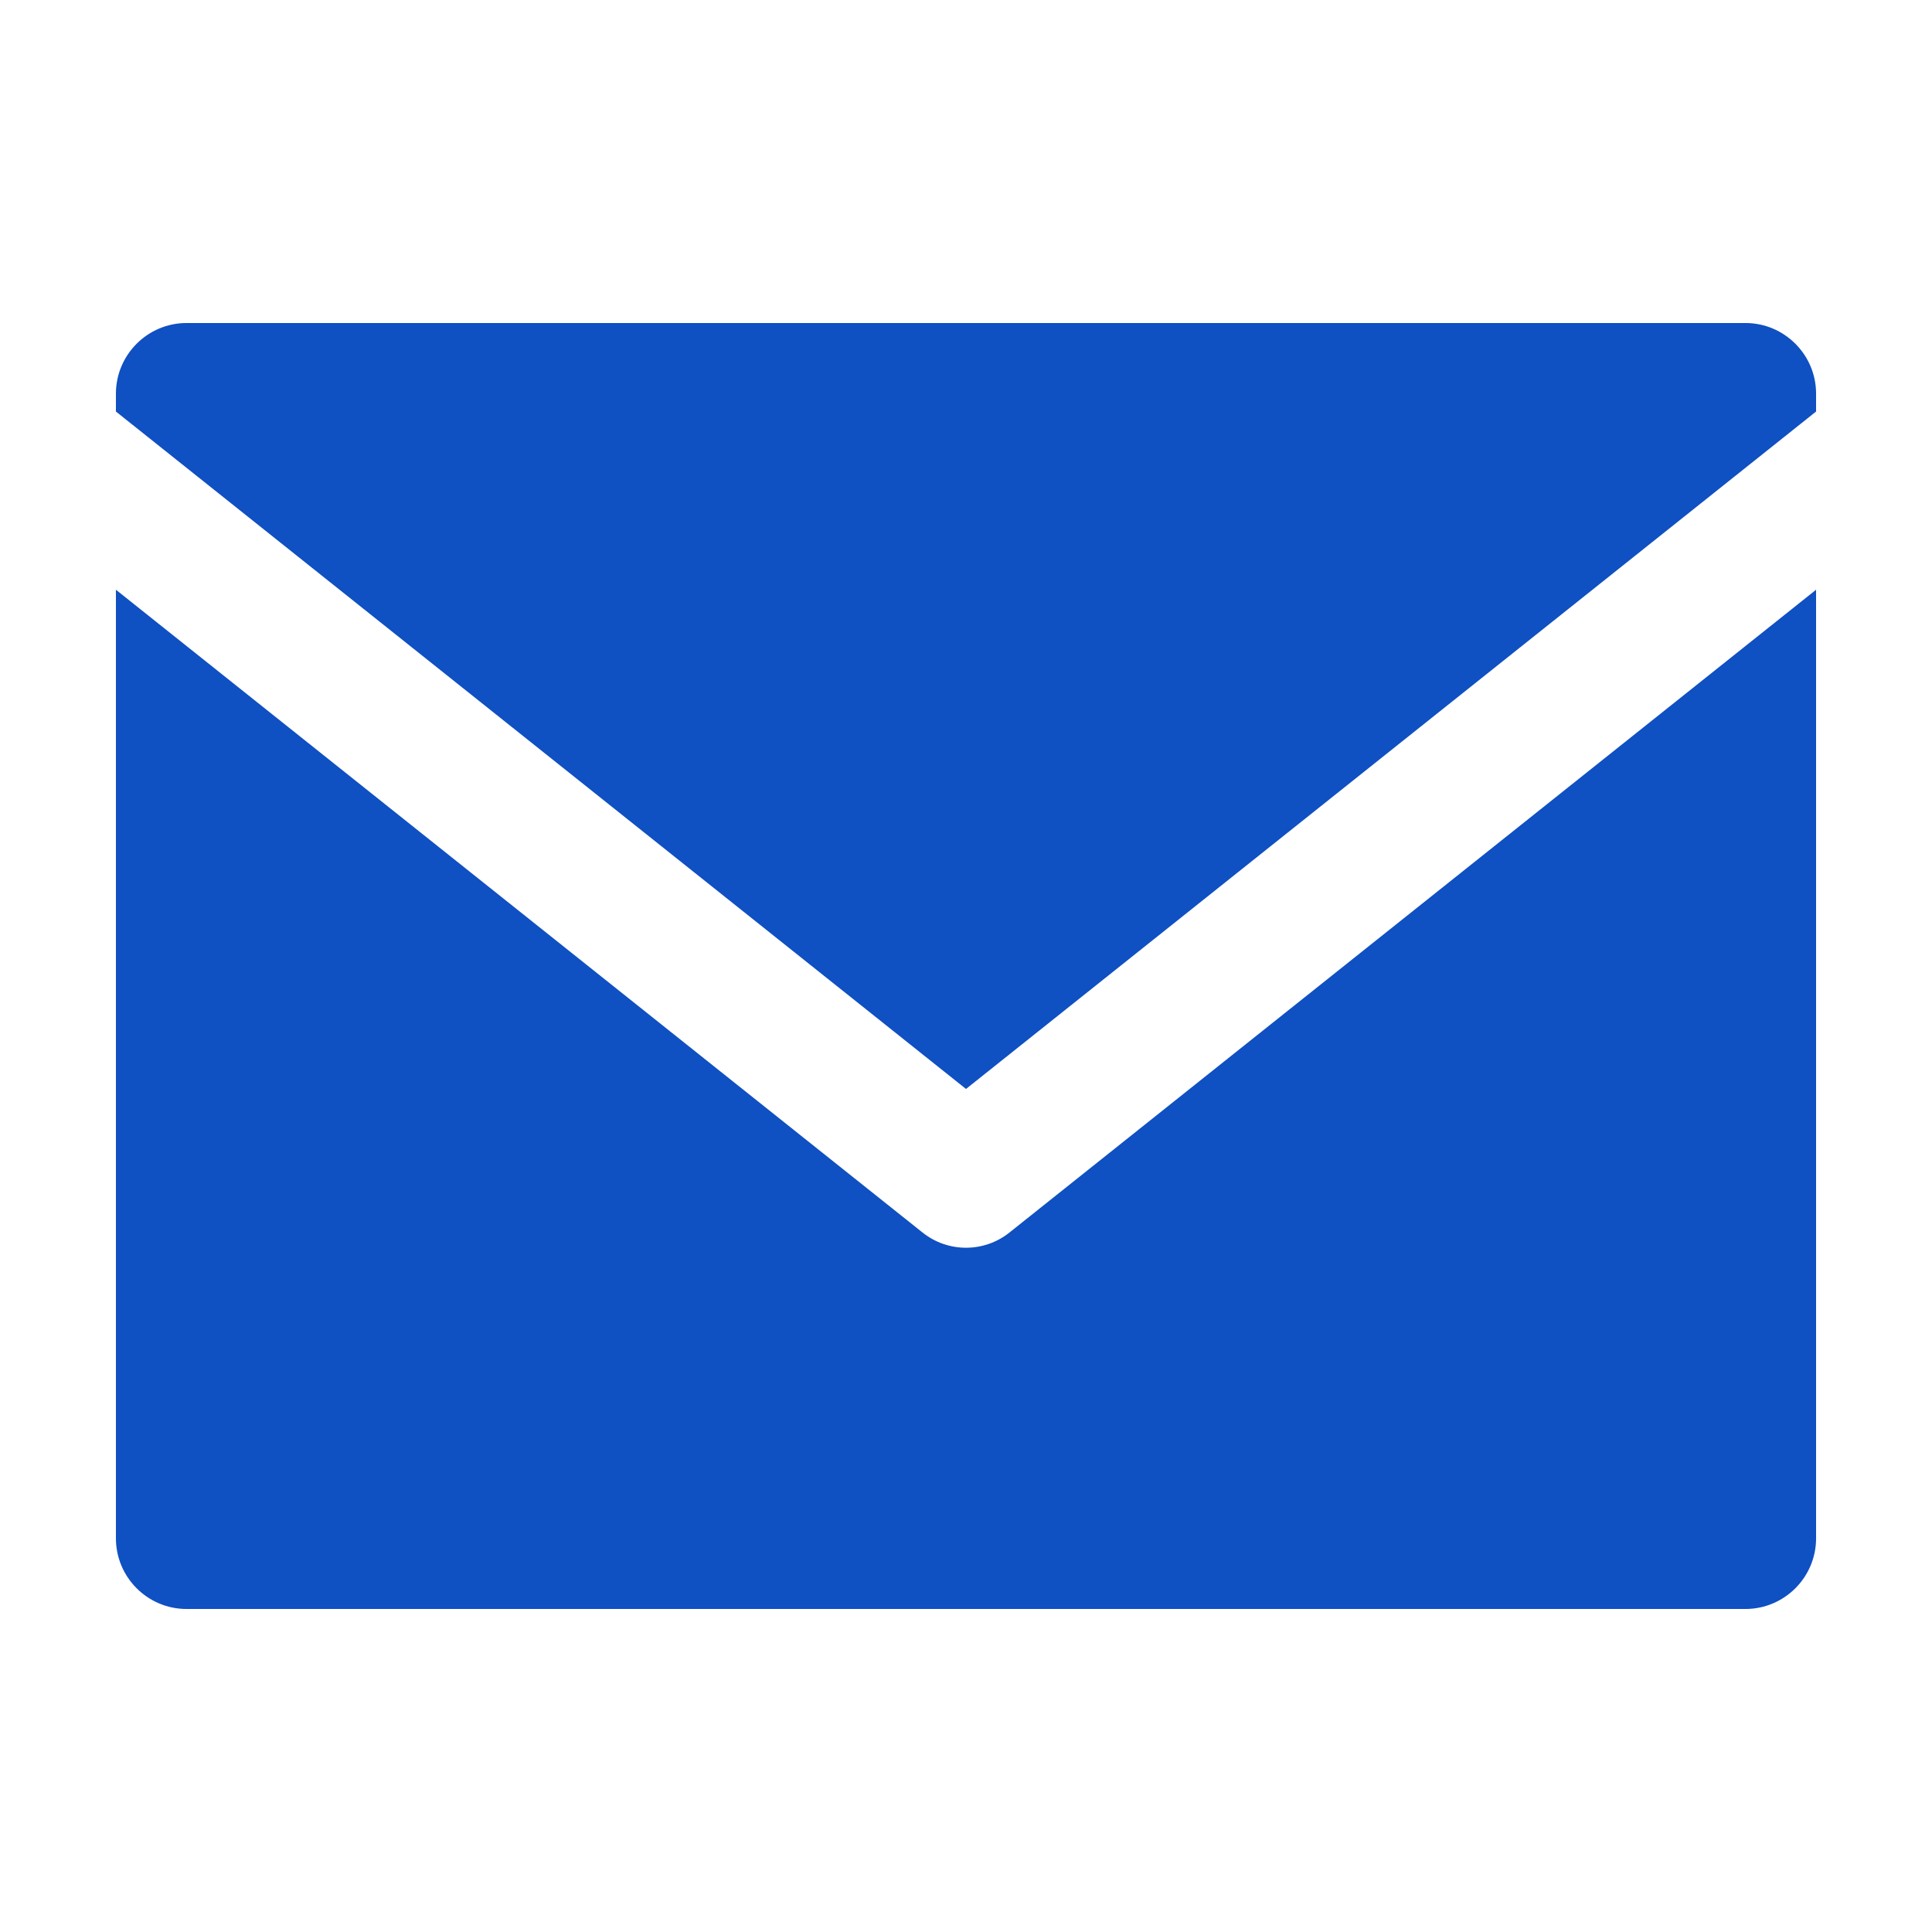
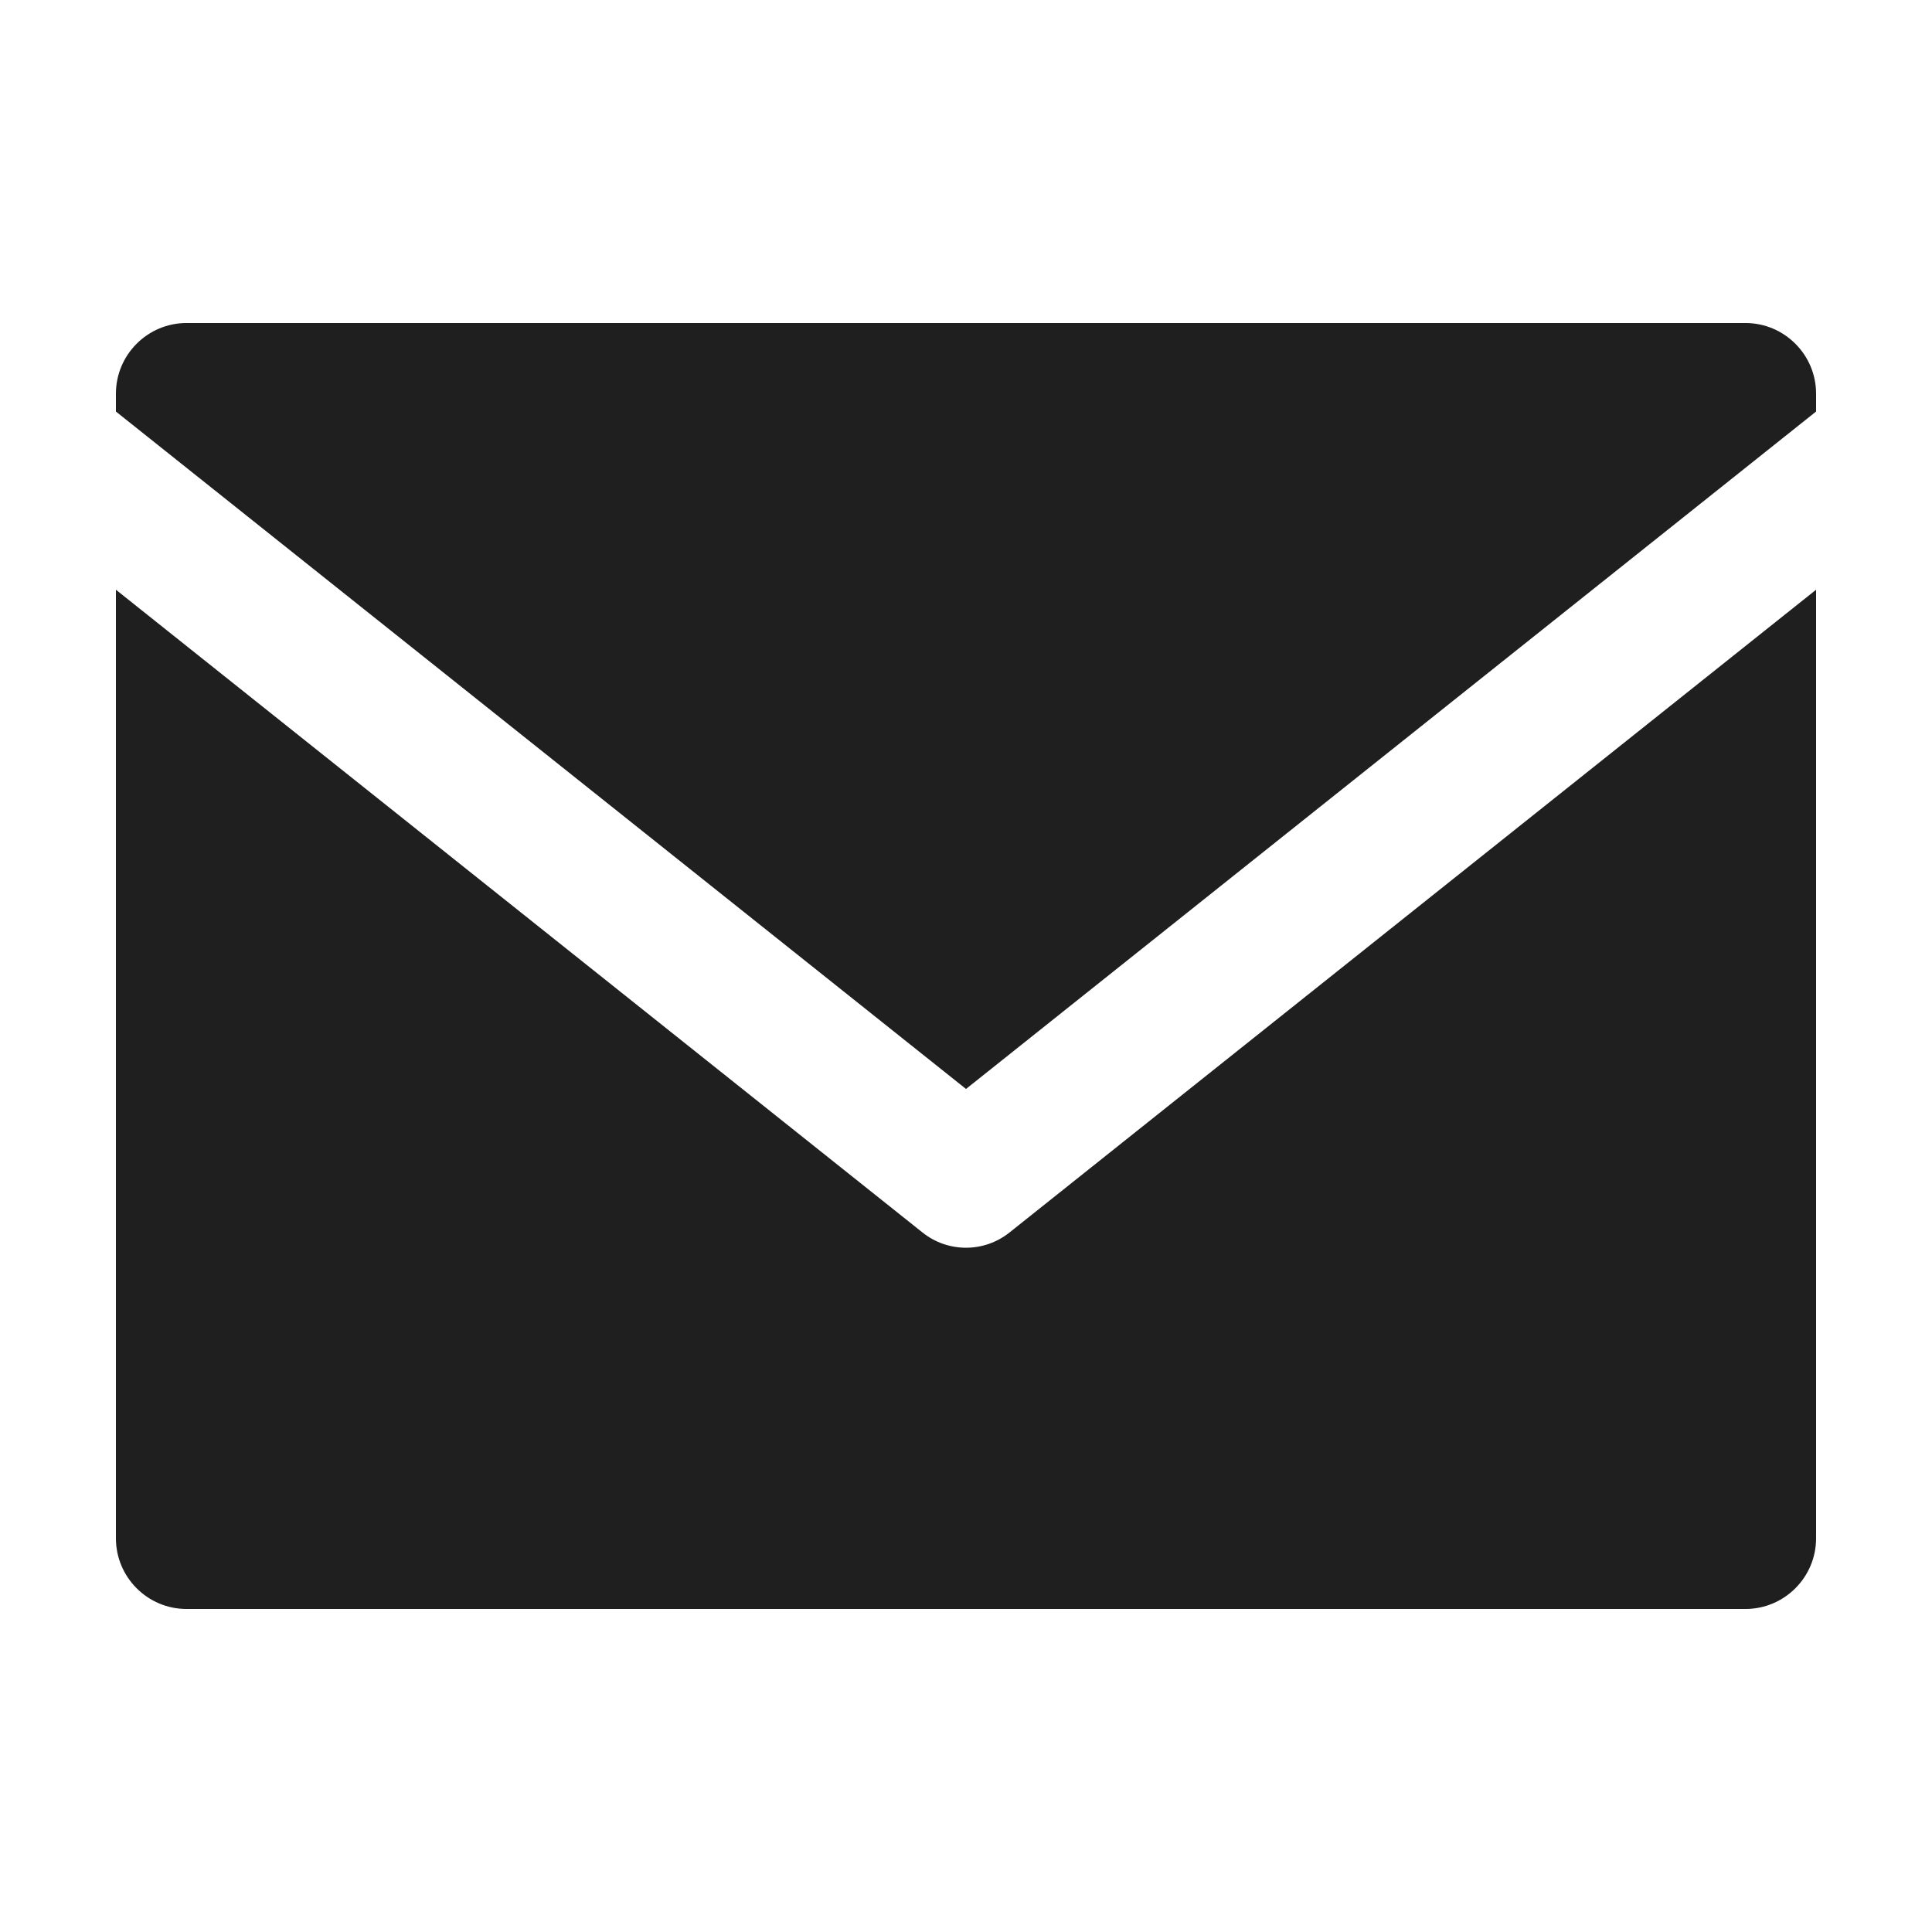
<svg xmlns="http://www.w3.org/2000/svg" version="1.1" id="Layer_1" x="0px" y="0px" width="300px" height="300px" viewBox="-155 247 300 300" style="enable-background:new -155 247 300 300;" xml:space="preserve">
  <style type="text/css">
- 	.st0{fill:#0f50c2;}
+ 	.st0{fill:#1f1f1f;}
</style>
  <g>
    <path class="st0" d="M127,308.128c0-6.049-4.922-10.971-10.971-10.971h-242.058   c-6.049,0-10.971,4.922-10.971,10.971v2.776L-5,416.093l132-105.19V308.128z" />
    <path class="st0" d="M-11.743,438.389L-137,338.573V485.872   c0,6.049,4.922,10.971,10.971,10.971h242.058c6.049,0,10.971-4.922,10.971-10.971   V338.574L1.743,438.389C-0.229,439.962-2.615,440.748-5,440.748   C-7.385,440.748-9.77,439.962-11.743,438.389z" />
  </g>
</svg>
